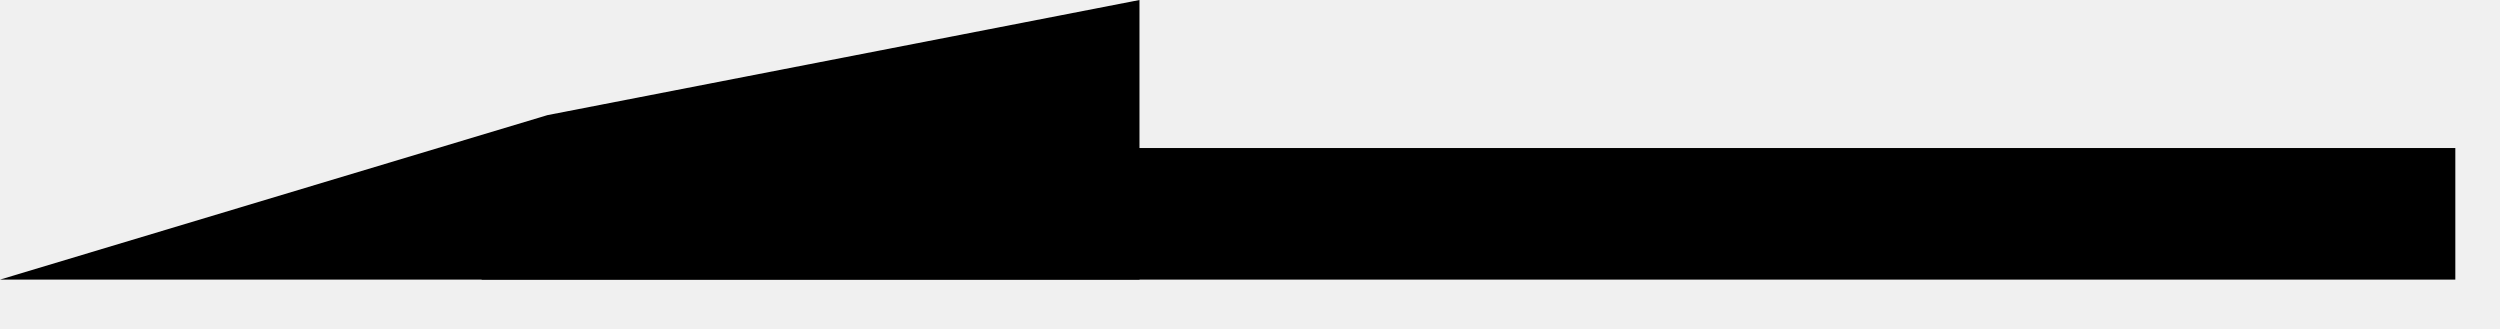
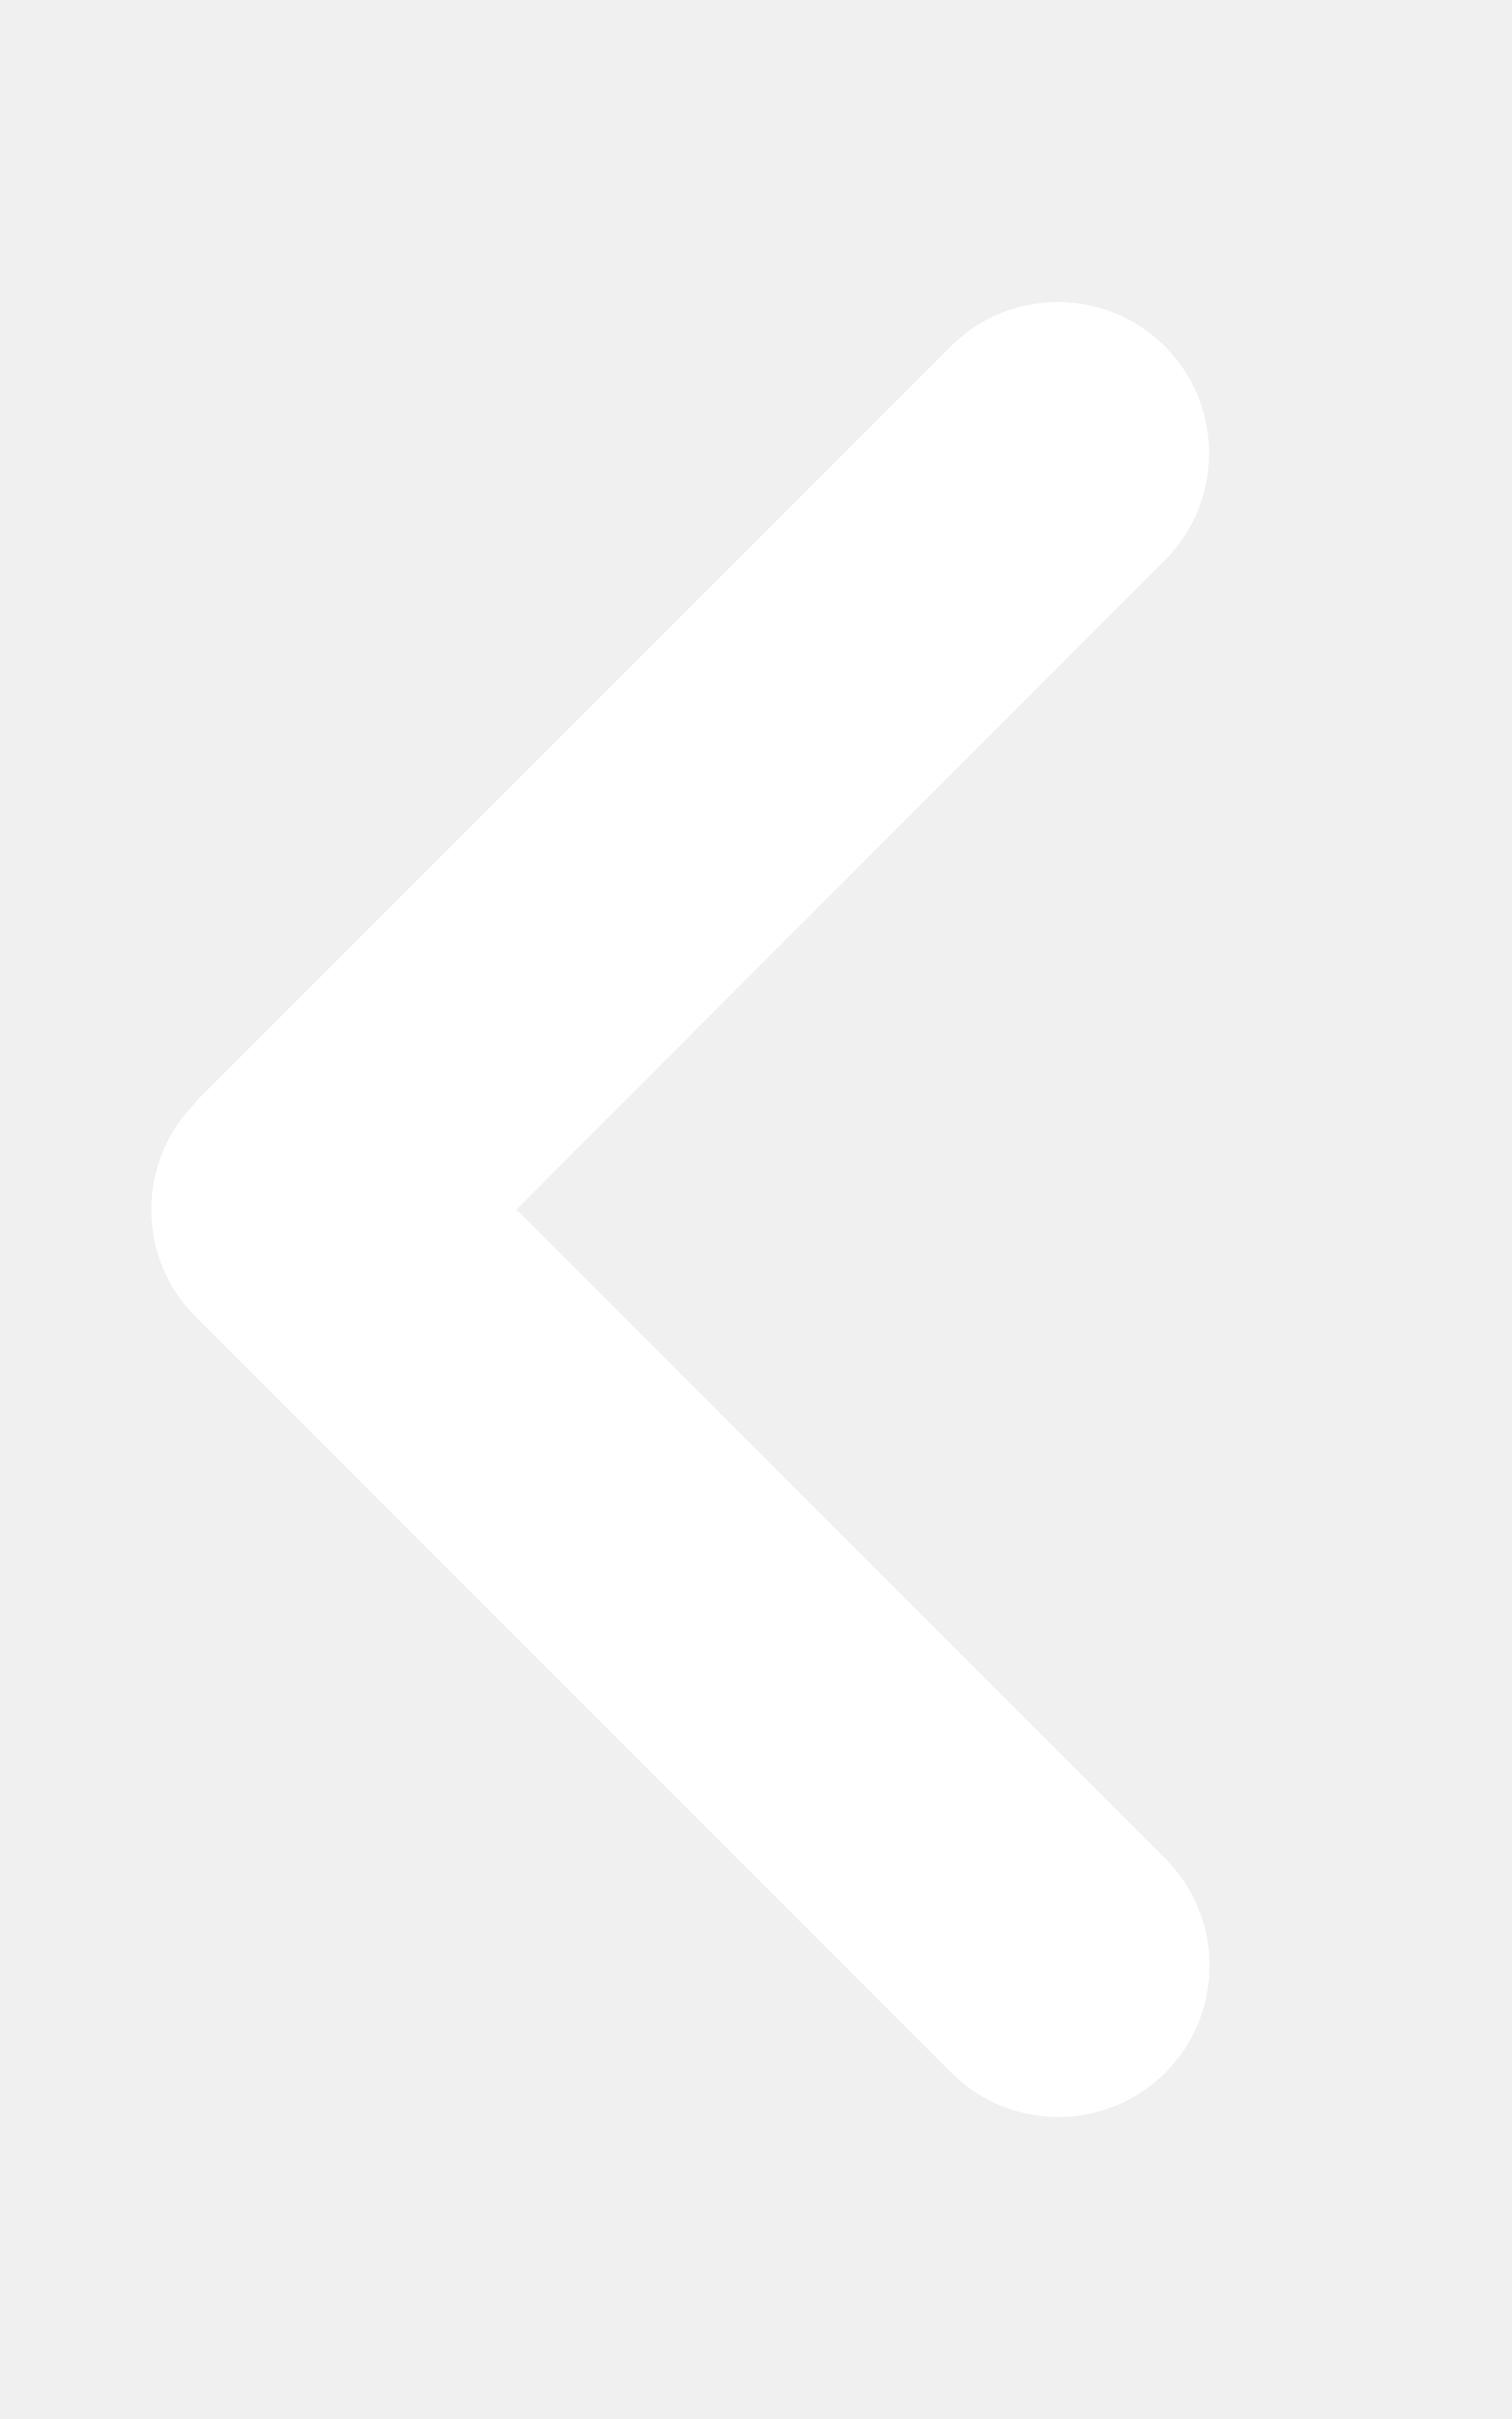
- <svg xmlns="http://www.w3.org/2000/svg" width="38" height="5" viewBox="0 0 38 5" fill="none">
-   <line x1="37.321" y1="3.25" x2="7.321" y2="3.25" stroke="black" stroke-width="2" />
-   <path d="M17.32 -3.02842e-06L17.32 4.25L7.43094e-07 4.25L8.321 1.75L17.32 -3.02842e-06Z" fill="black" />
+ <svg xmlns="http://www.w3.org/2000/svg" viewBox="0 0 320 512">
+   <path d="M41.4 233.4c-12.5 12.5-12.5 32.8 0 45.3l160 160c12.5 12.5 32.8 12.5 45.3 0s12.5-32.8 0-45.3L109.3 256 246.6 118.6c12.5-12.5 12.5-32.8 0-45.3s-32.8-12.5-45.3 0l-160 160z" fill="white" />
</svg>
